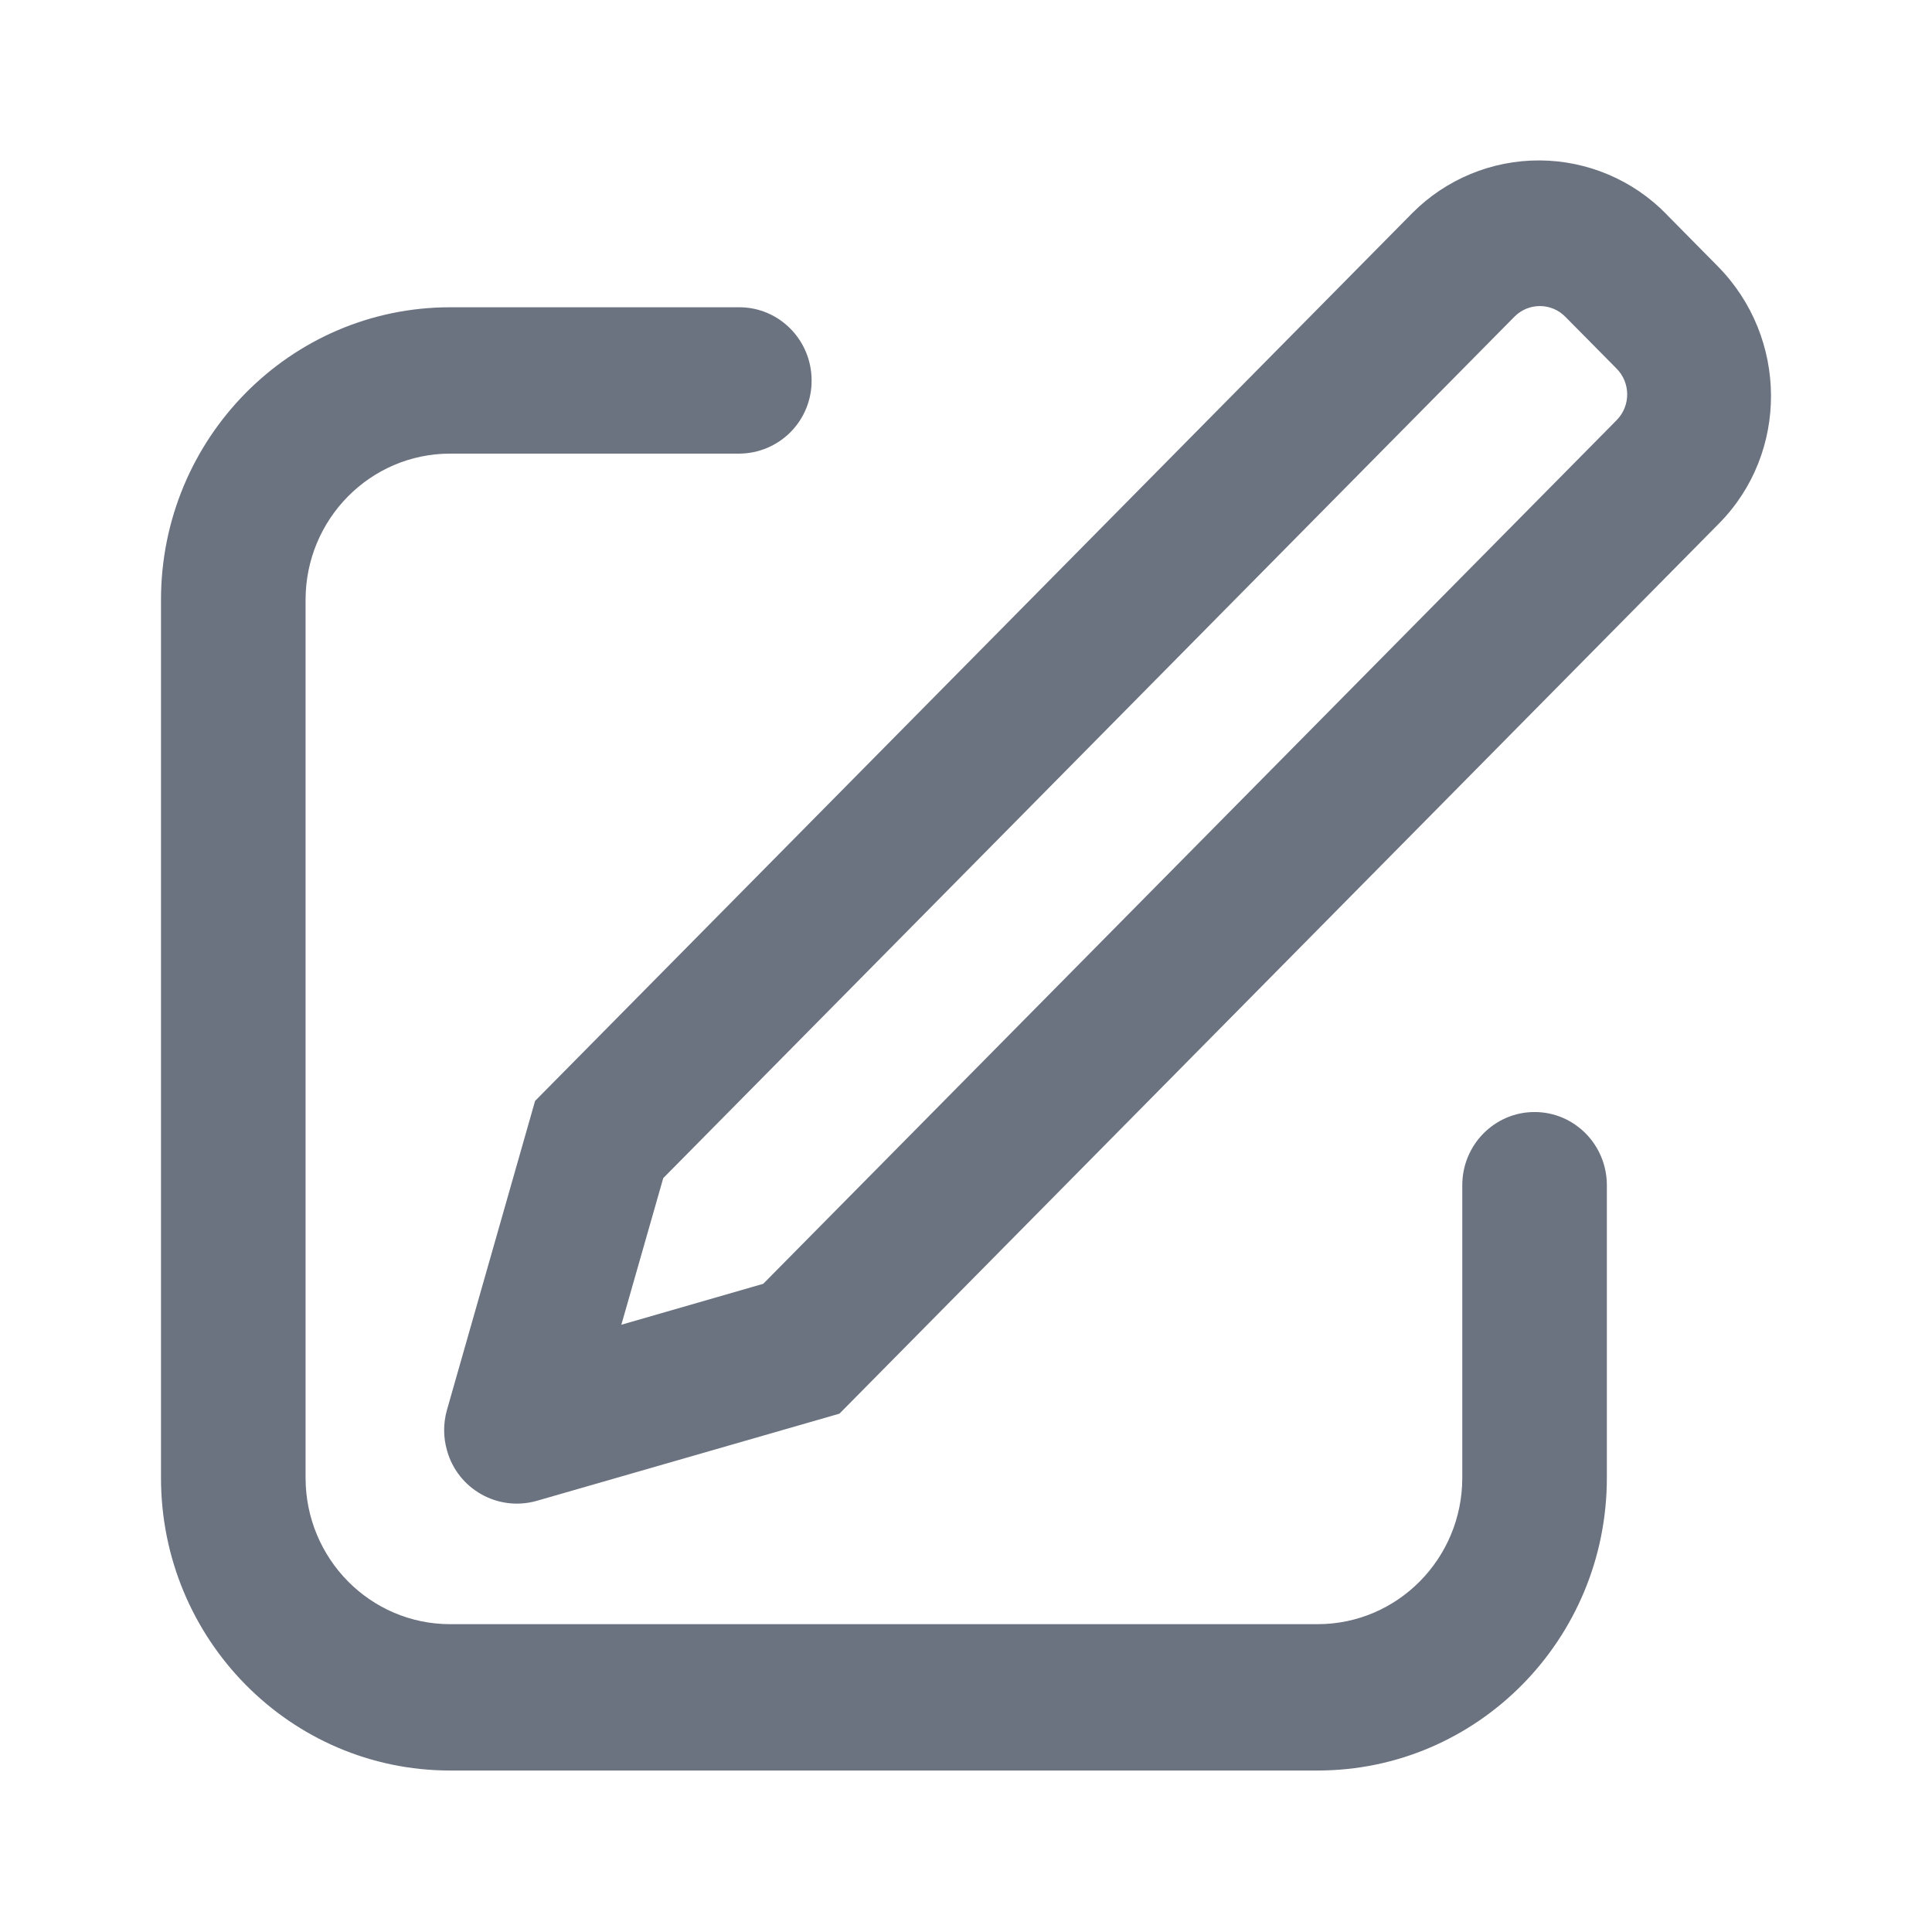
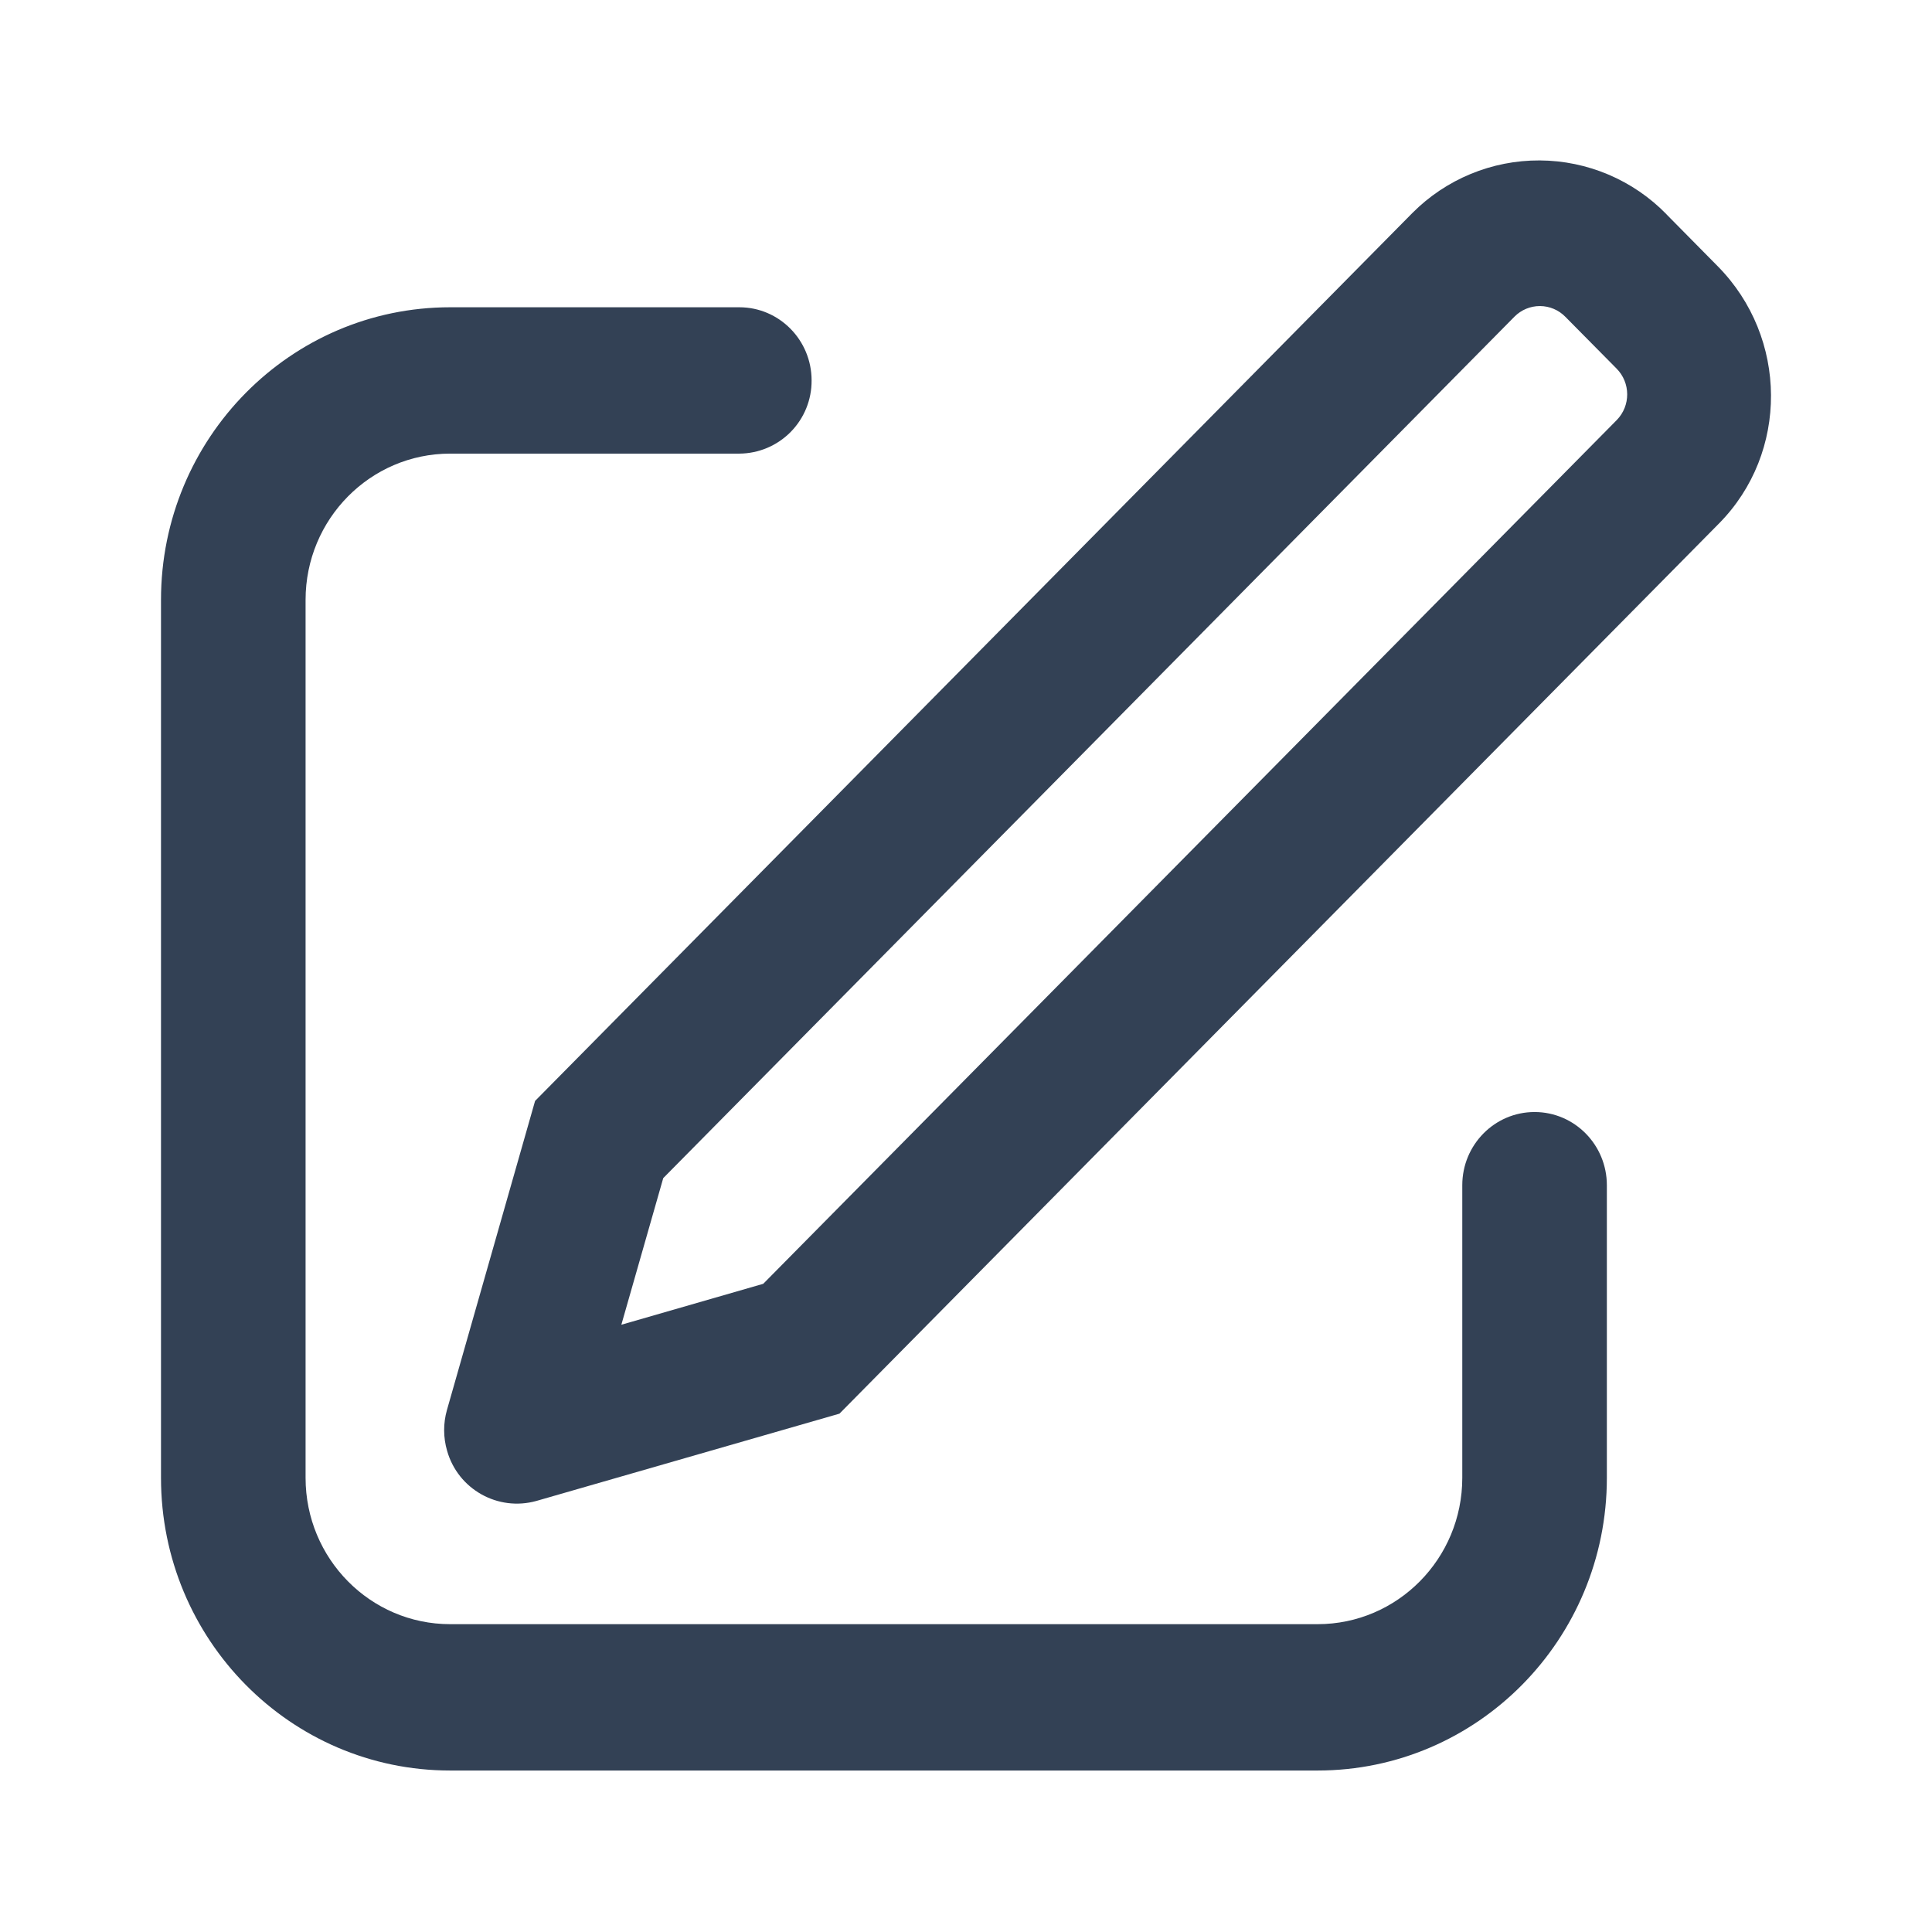
<svg xmlns="http://www.w3.org/2000/svg" width="1em" height="1em" viewBox="-2 -2 24 24">
-   <path fill="#6b7280" d="m5.72 14.456l1.761-.508l10.603-10.73a.456.456 0 0 0-.003-.64l-.635-.642a.443.443 0 0 0-.632-.003L6.239 12.635l-.52 1.82zM18.703.664l.635.643c.876.887.884 2.318.016 3.196L8.428 15.561l-3.764 1.084a.901.901 0 0 1-1.11-.623a.915.915 0 0 1-.002-.506l1.095-3.84L15.544.647a2.215 2.215 0 0 1 3.159.016zM7.184 1.817c.496 0 .898.407.898.909a.903.903 0 0 1-.898.909H3.592c-.992 0-1.796.814-1.796 1.817v10.906c0 1.004.804 1.818 1.796 1.818h10.776c.992 0 1.797-.814 1.797-1.818v-3.635c0-.502.402-.909.898-.909s.898.407.898.91v3.634c0 2.008-1.609 3.636-3.593 3.636H3.592C1.608 19.994 0 18.366 0 16.358V5.452c0-2.007 1.608-3.635 3.592-3.635h3.592z" />
+   <path fill="#334155" d="m5.72 14.456l1.761-.508l10.603-10.73a.456.456 0 0 0-.003-.64l-.635-.642a.443.443 0 0 0-.632-.003L6.239 12.635l-.52 1.82zM18.703.664l.635.643c.876.887.884 2.318.016 3.196L8.428 15.561l-3.764 1.084a.901.901 0 0 1-1.11-.623a.915.915 0 0 1-.002-.506l1.095-3.84L15.544.647a2.215 2.215 0 0 1 3.159.016zM7.184 1.817c.496 0 .898.407.898.909a.903.903 0 0 1-.898.909H3.592c-.992 0-1.796.814-1.796 1.817v10.906c0 1.004.804 1.818 1.796 1.818h10.776c.992 0 1.797-.814 1.797-1.818v-3.635c0-.502.402-.909.898-.909s.898.407.898.91v3.634c0 2.008-1.609 3.636-3.593 3.636H3.592C1.608 19.994 0 18.366 0 16.358V5.452c0-2.007 1.608-3.635 3.592-3.635h3.592z" />
</svg>
